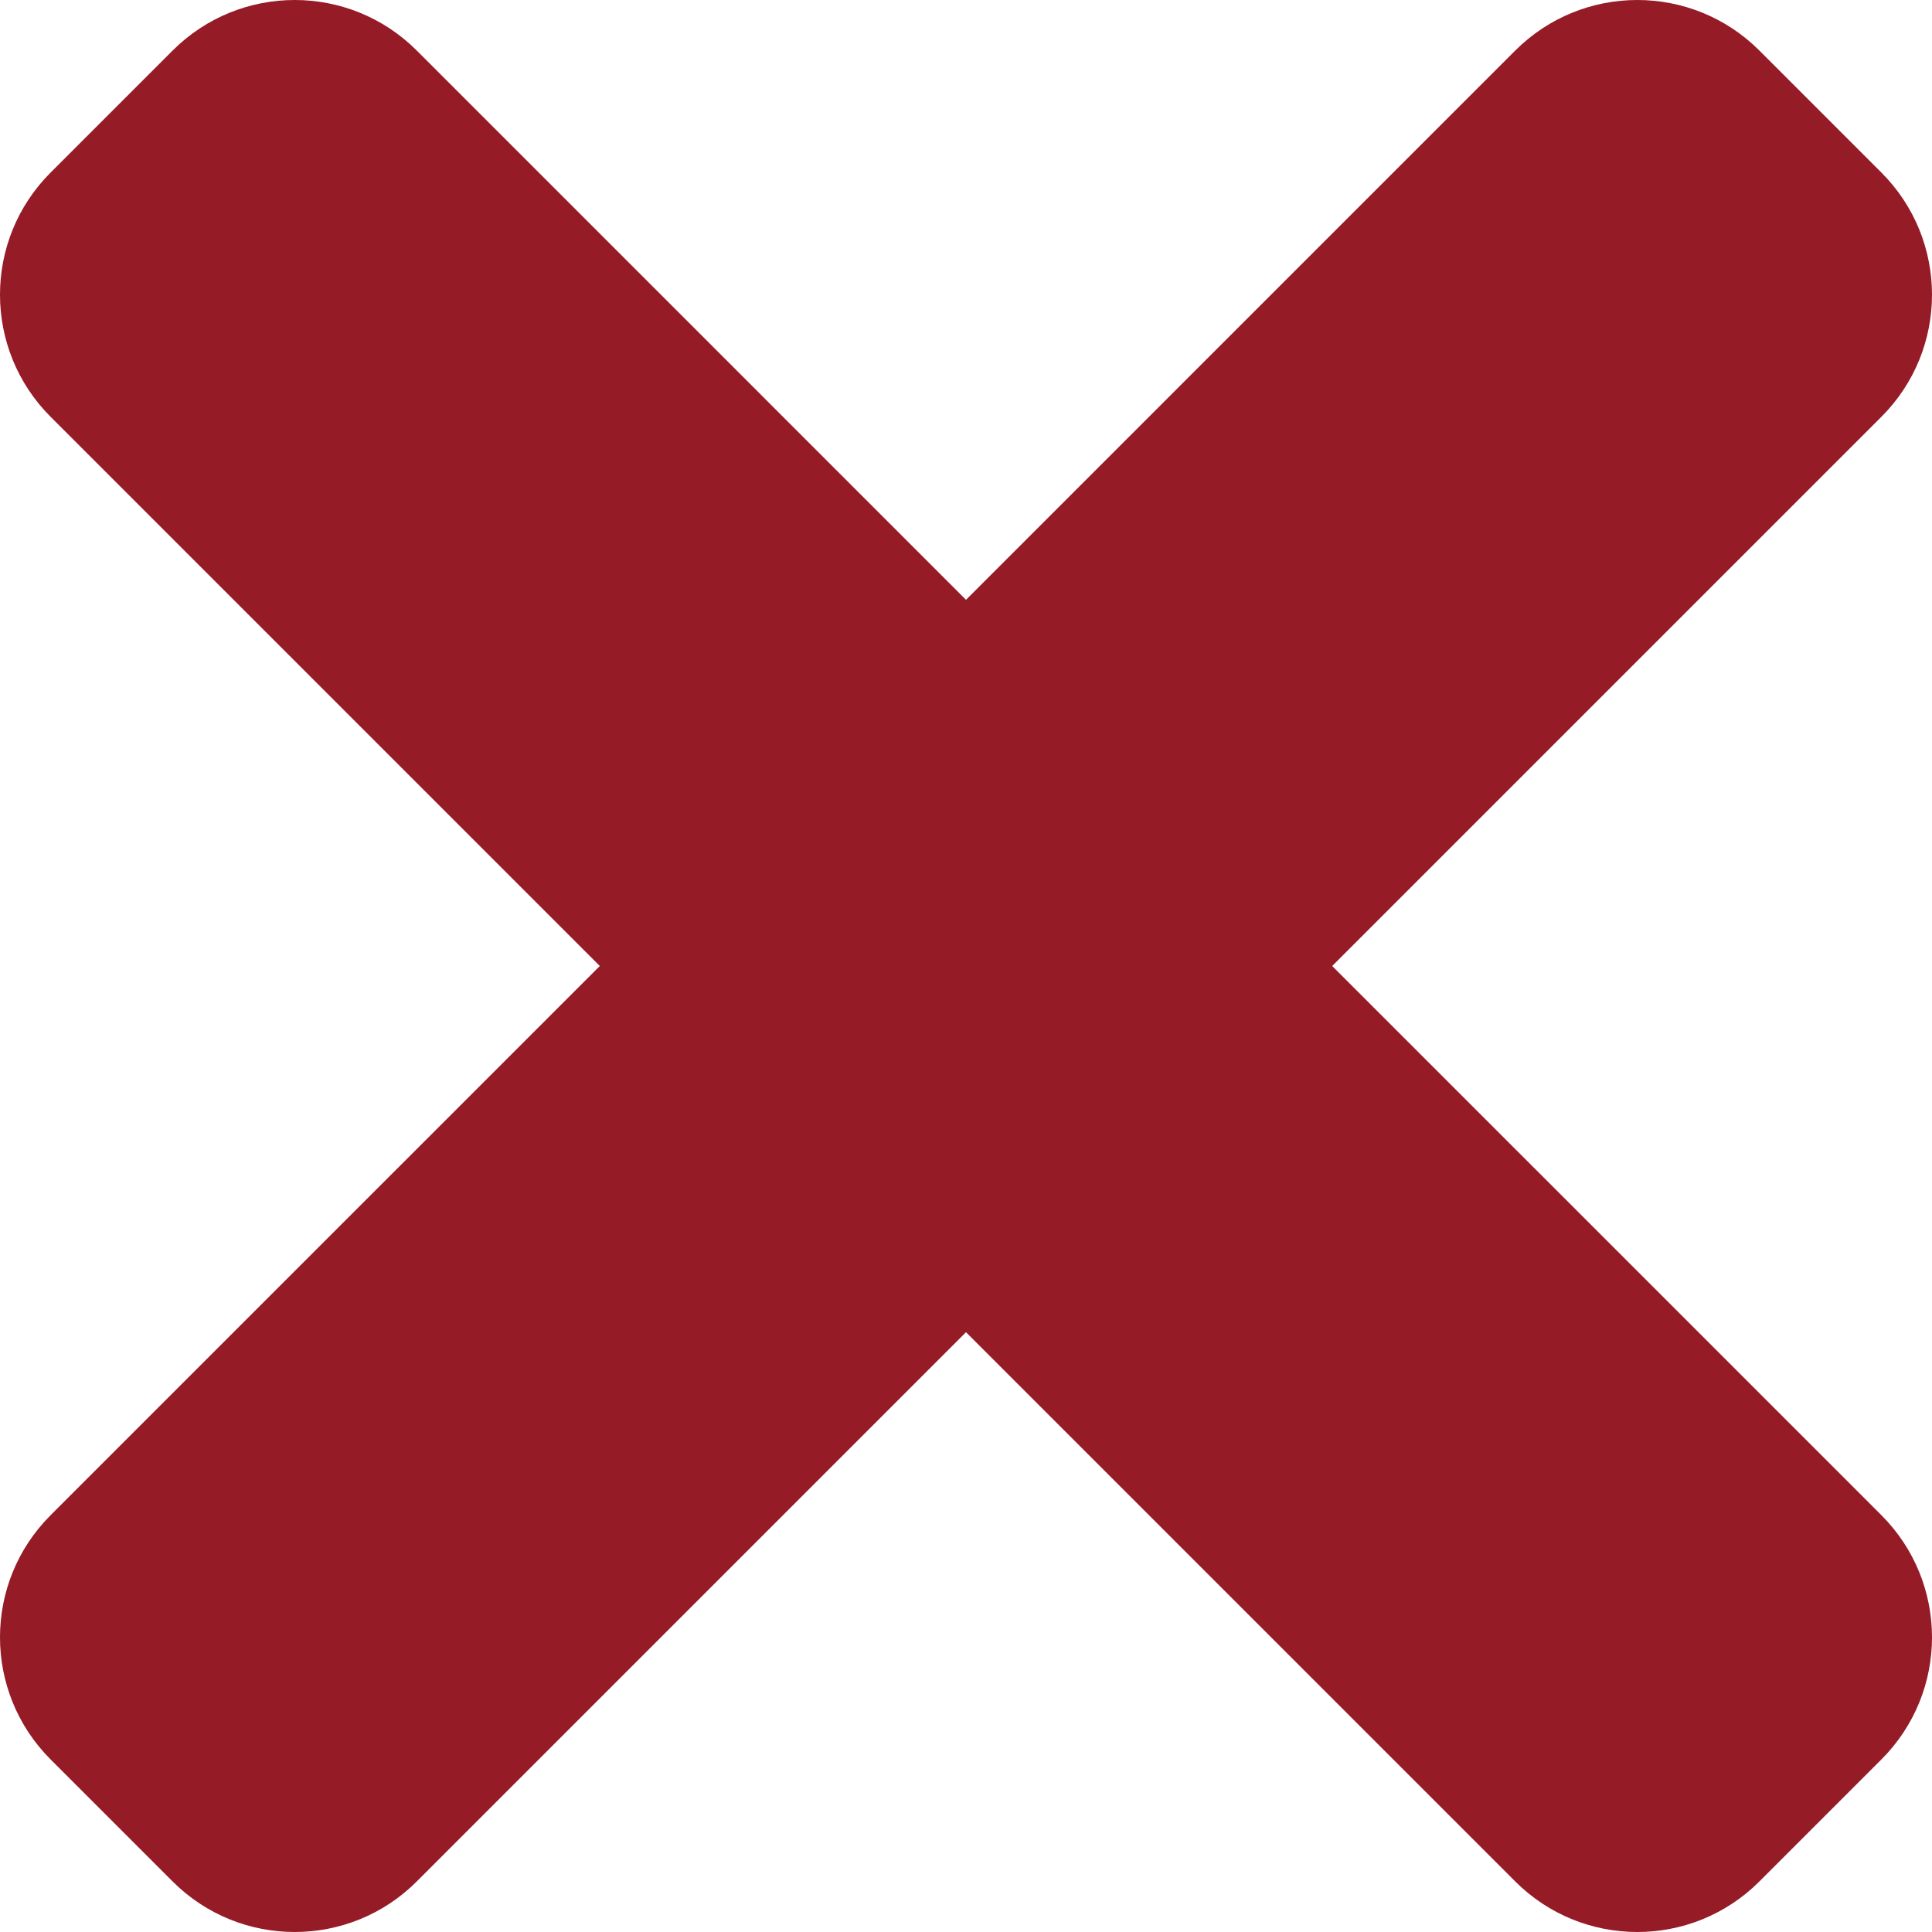
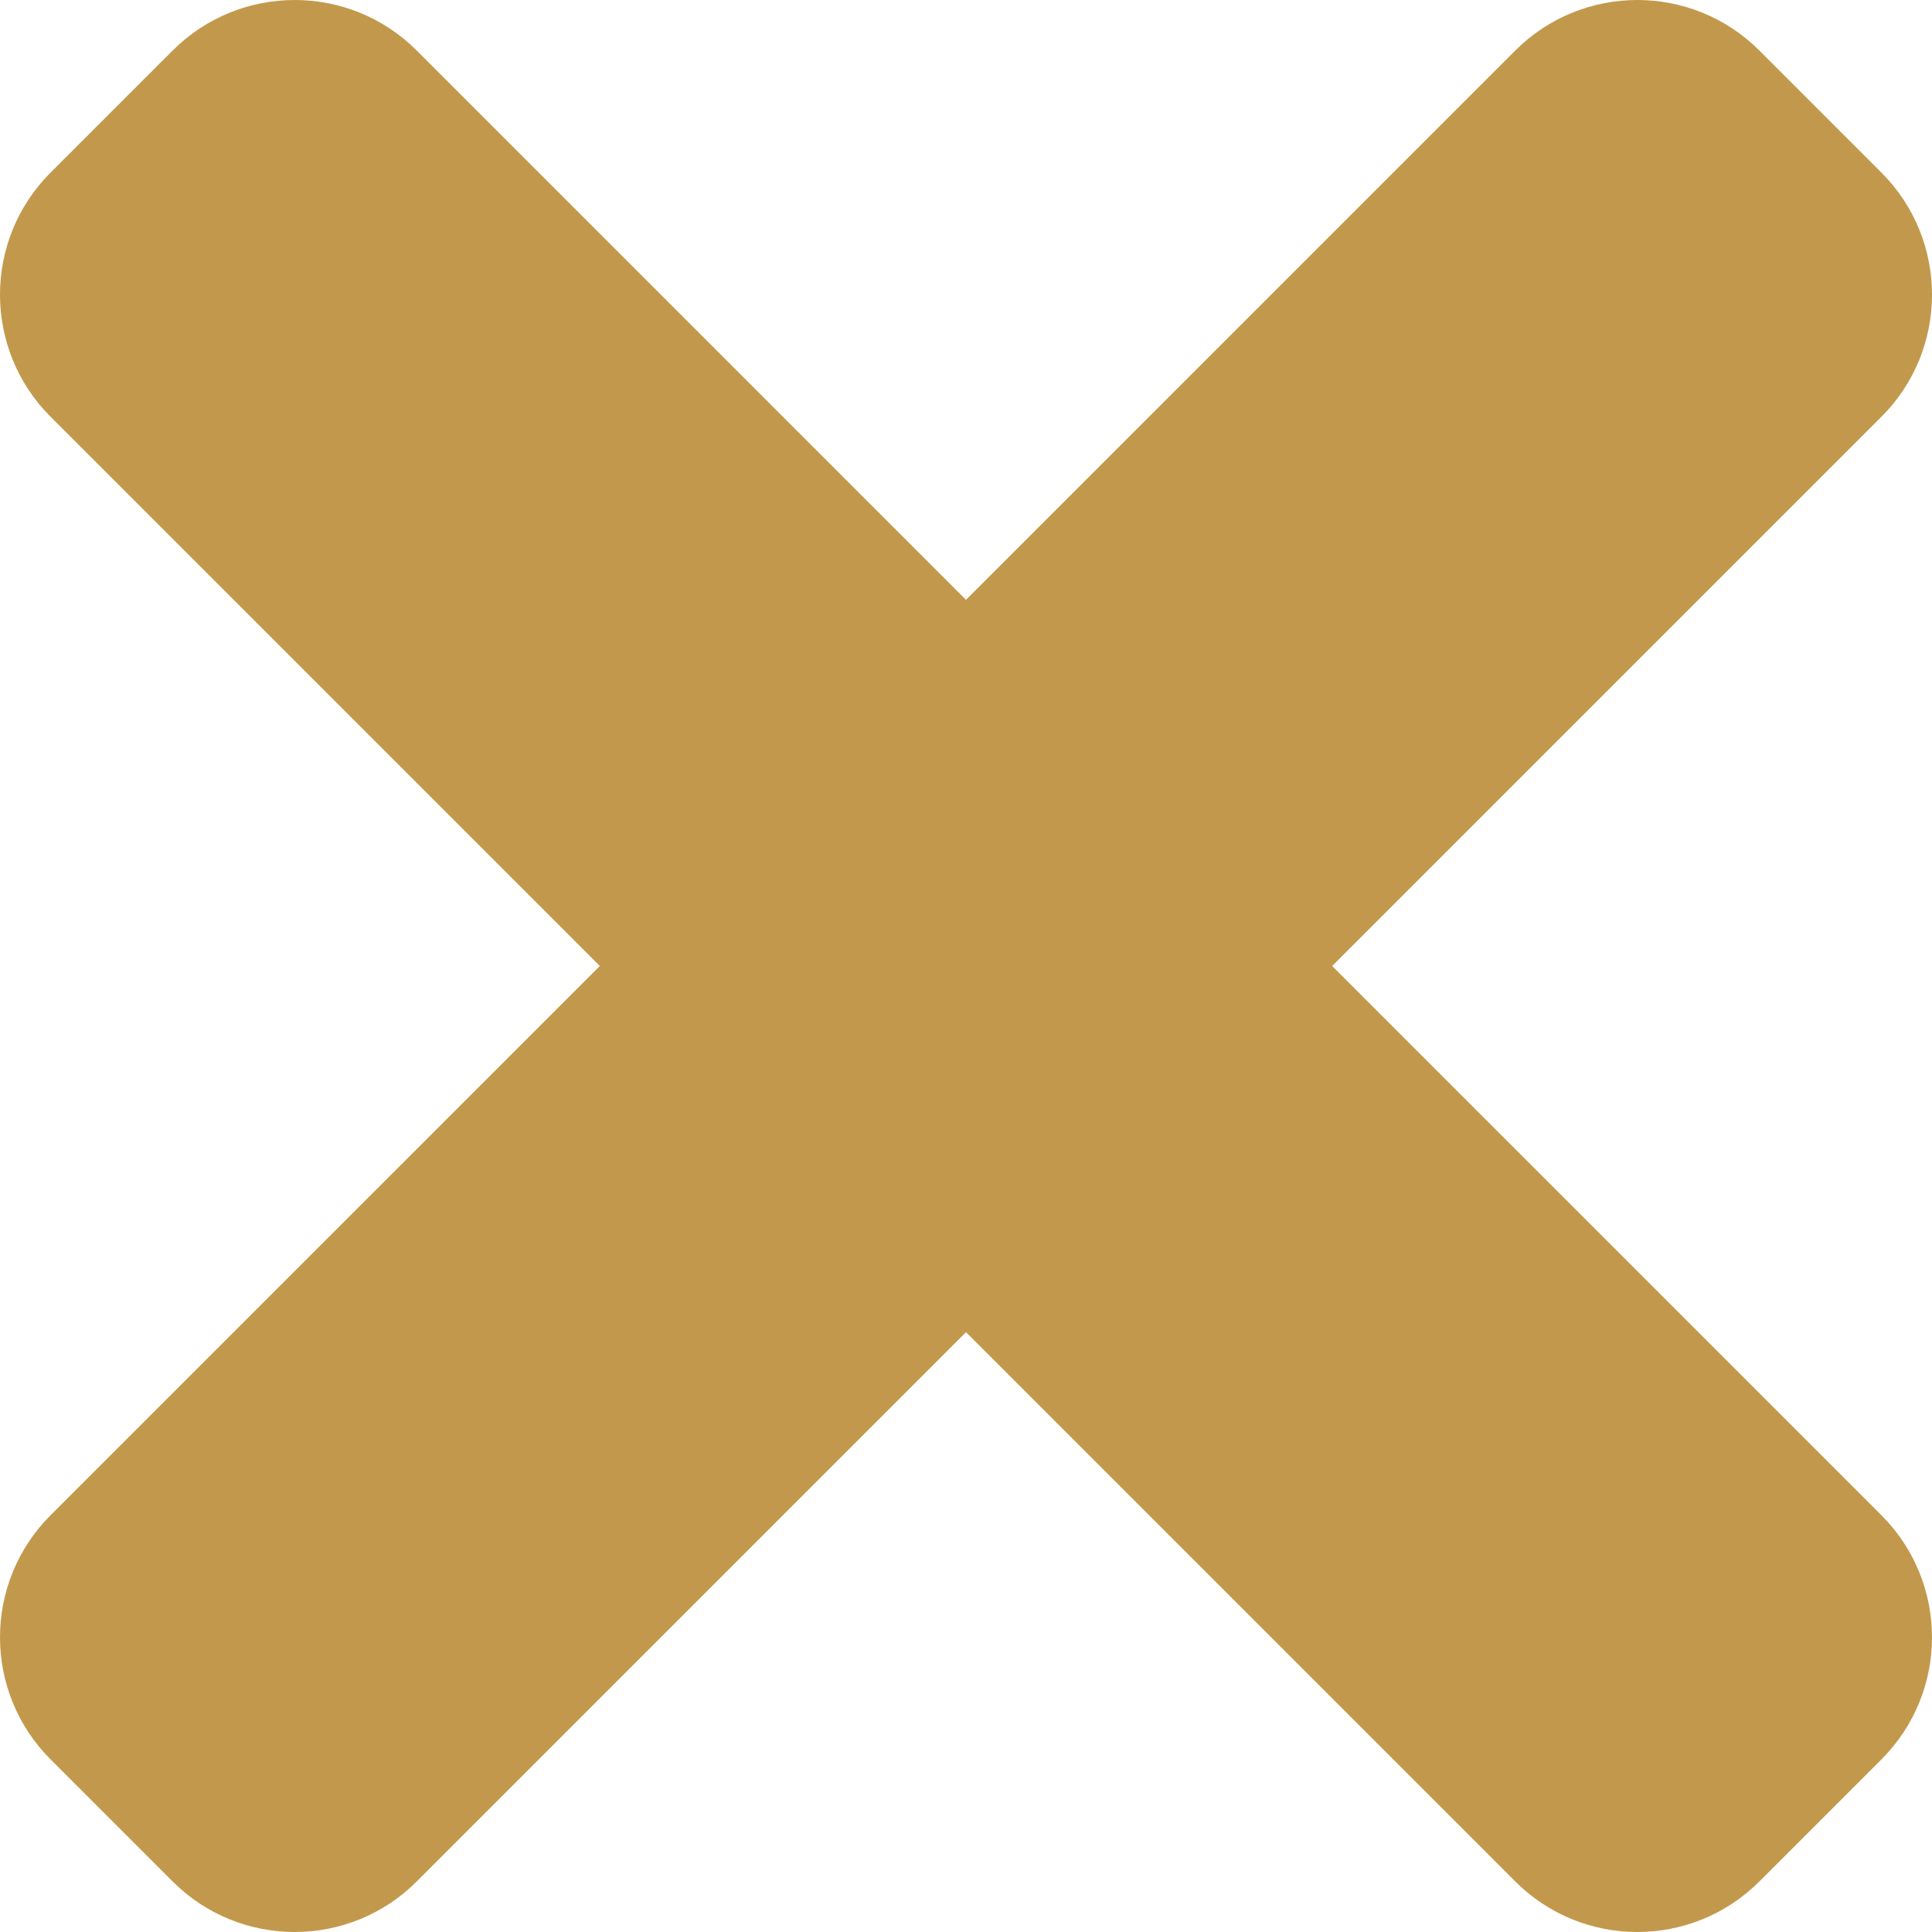
<svg xmlns="http://www.w3.org/2000/svg" height="352" width="352" id="svg4" version="1.1" viewBox="0 0 352 352" role="img" class="svg-inline--fa fa-times fa-w-11" data-icon="times" data-prefix="fas" focusable="false" aria-hidden="true">
  <defs id="defs8" />
-   <path fill="#951b27" id="path2" d="M 242.72,176 342.79,75.93 c 12.28,-12.28 12.28,-32.19 0,-44.48 L 320.55,9.21 c -12.28,-12.28 -32.19,-12.28 -44.48,0 L 176,109.28 75.93,9.21 C 63.65,-3.07 43.74,-3.07 31.45,9.21 L 9.21,31.45 c -12.28,12.28 -12.28,32.19 0,44.48 L 109.28,176 9.21,276.07 c -12.28,12.28 -12.28,32.19 0,44.48 l 22.24,22.24 c 12.28,12.28 32.2,12.28 44.48,0 L 176,242.72 276.07,342.79 c 12.28,12.28 32.2,12.28 44.48,0 l 22.24,-22.24 c 12.28,-12.28 12.28,-32.19 0,-44.48 z" />
+   <path fill="#c2994c" id="path2" d="M 242.72,176 342.79,75.93 c 12.28,-12.28 12.28,-32.19 0,-44.48 L 320.55,9.21 c -12.28,-12.28 -32.19,-12.28 -44.48,0 L 176,109.28 75.93,9.21 C 63.65,-3.07 43.74,-3.07 31.45,9.21 L 9.21,31.45 c -12.28,12.28 -12.28,32.19 0,44.48 L 109.28,176 9.21,276.07 c -12.28,12.28 -12.28,32.19 0,44.48 l 22.24,22.24 c 12.28,12.28 32.2,12.28 44.48,0 L 176,242.72 276.07,342.79 c 12.28,12.28 32.2,12.28 44.48,0 l 22.24,-22.24 c 12.28,-12.28 12.28,-32.19 0,-44.48 z" />
</svg>
